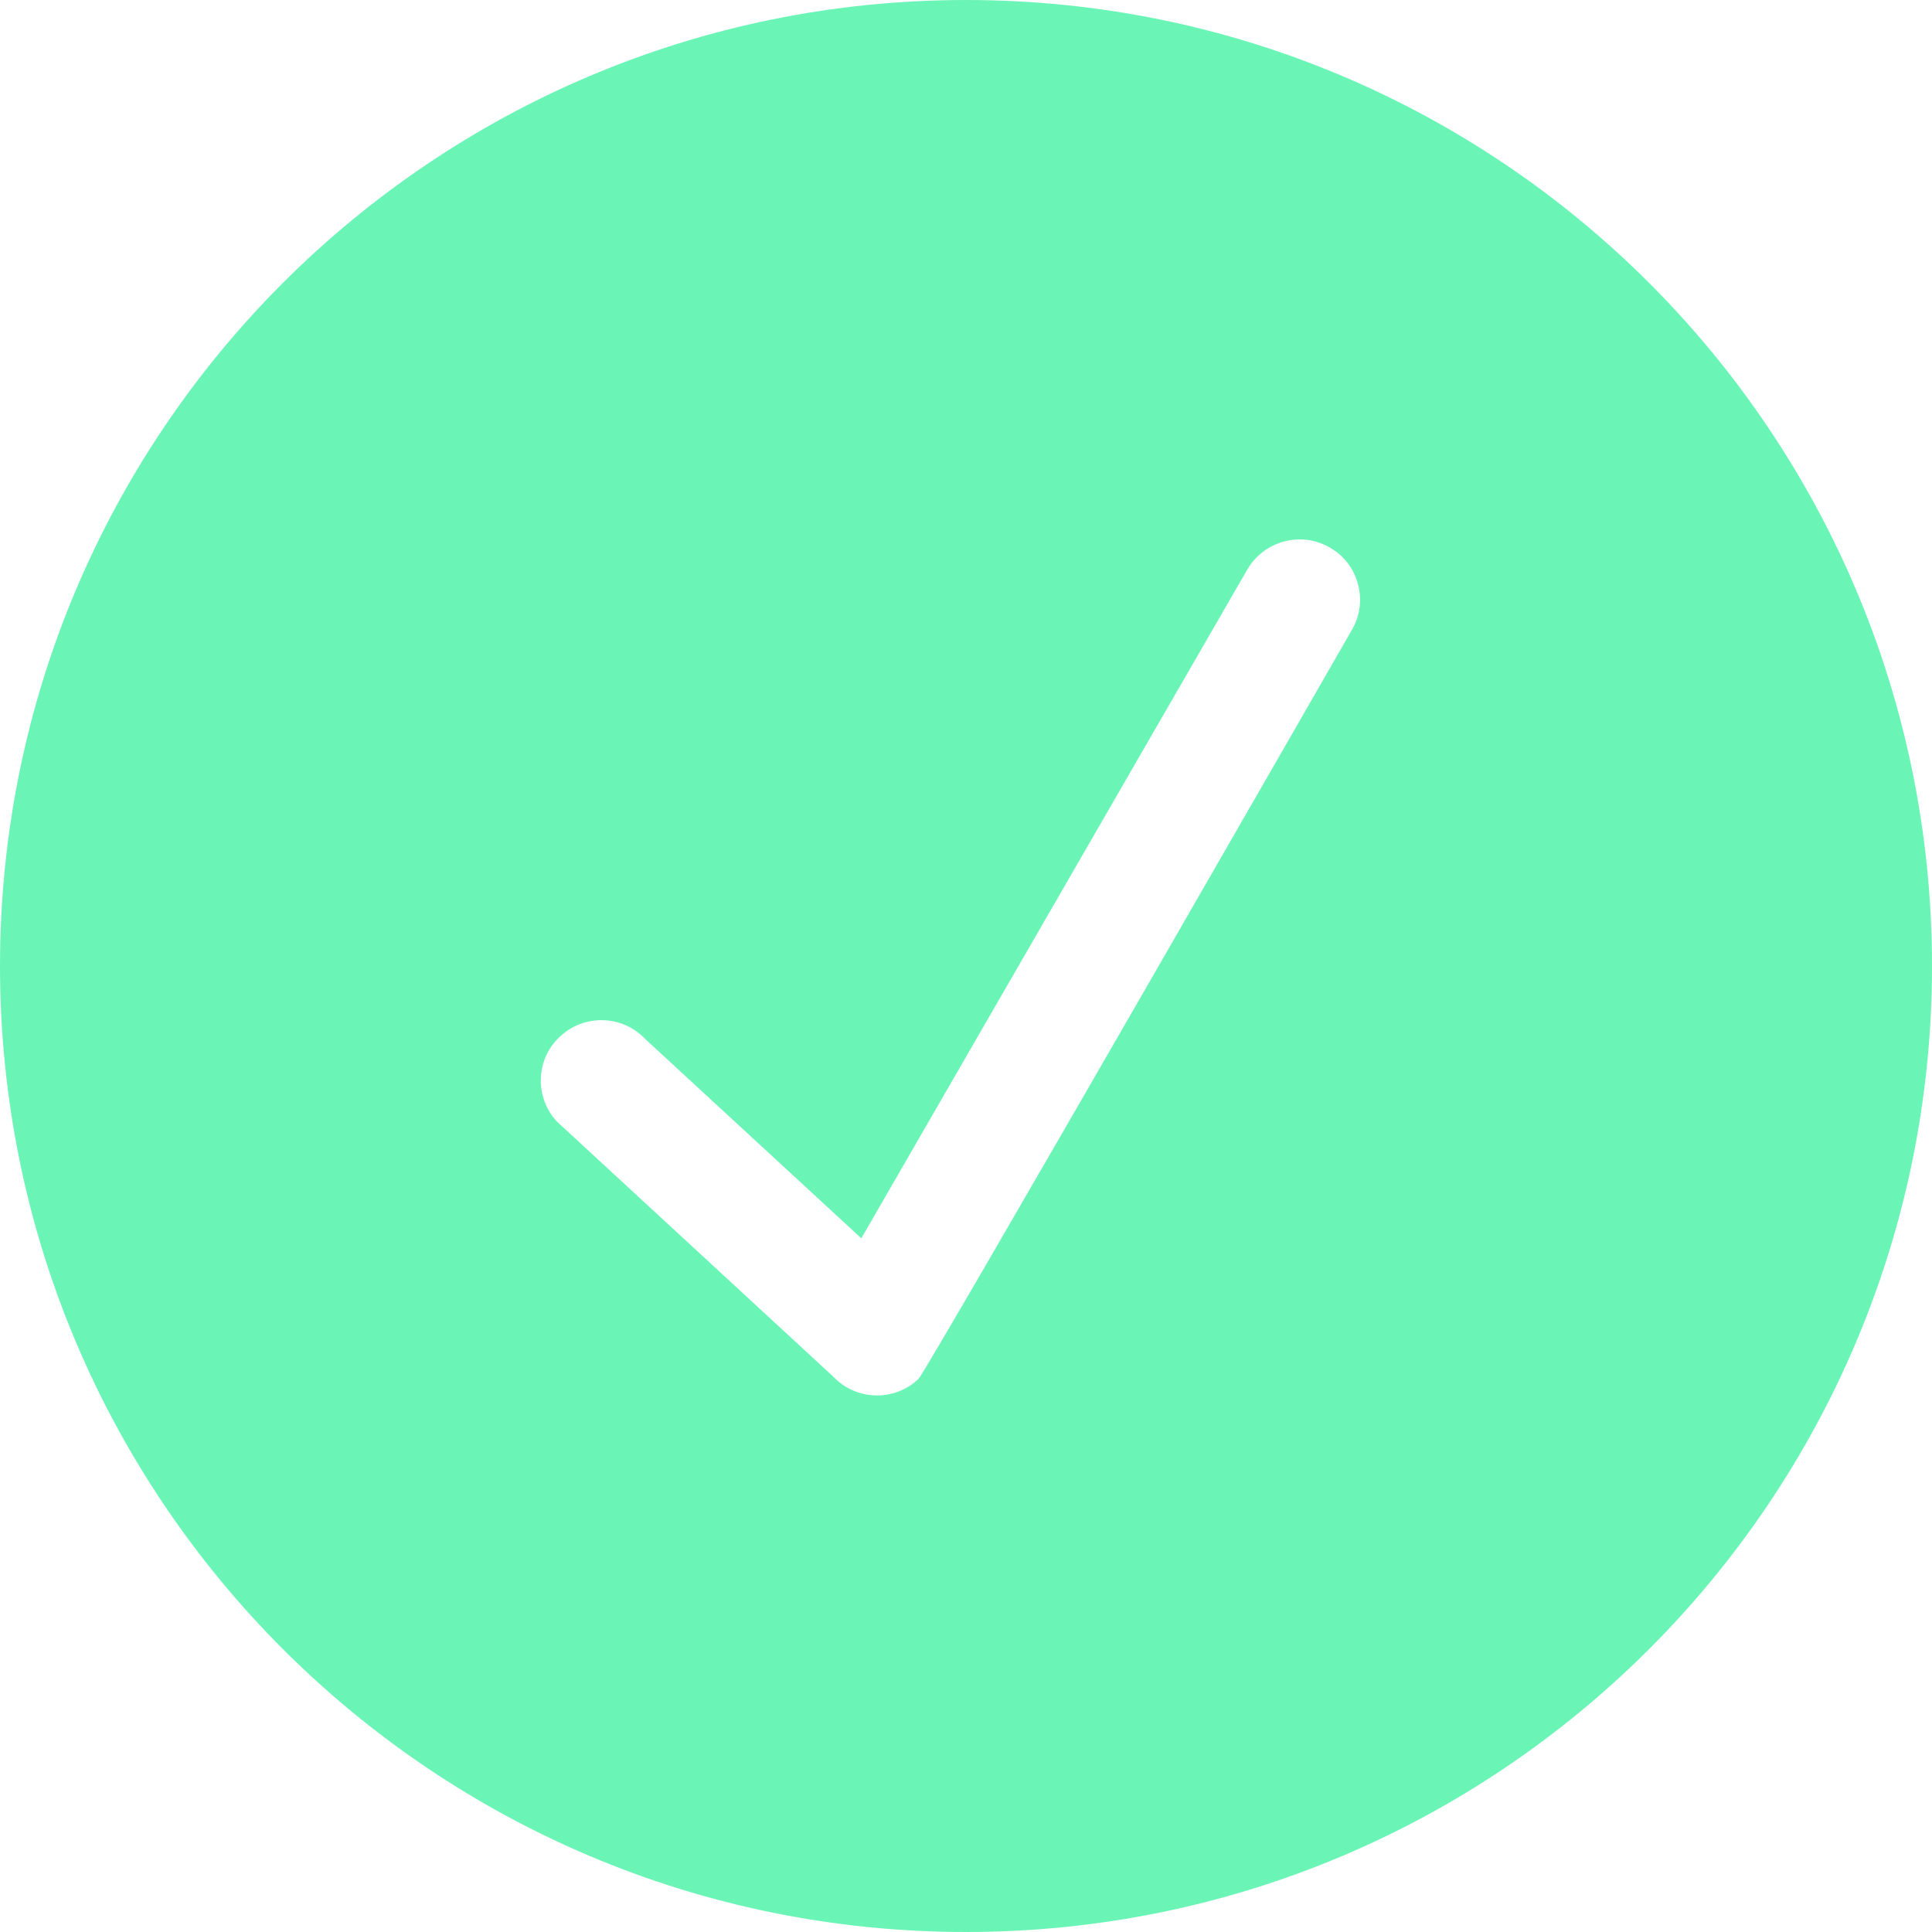
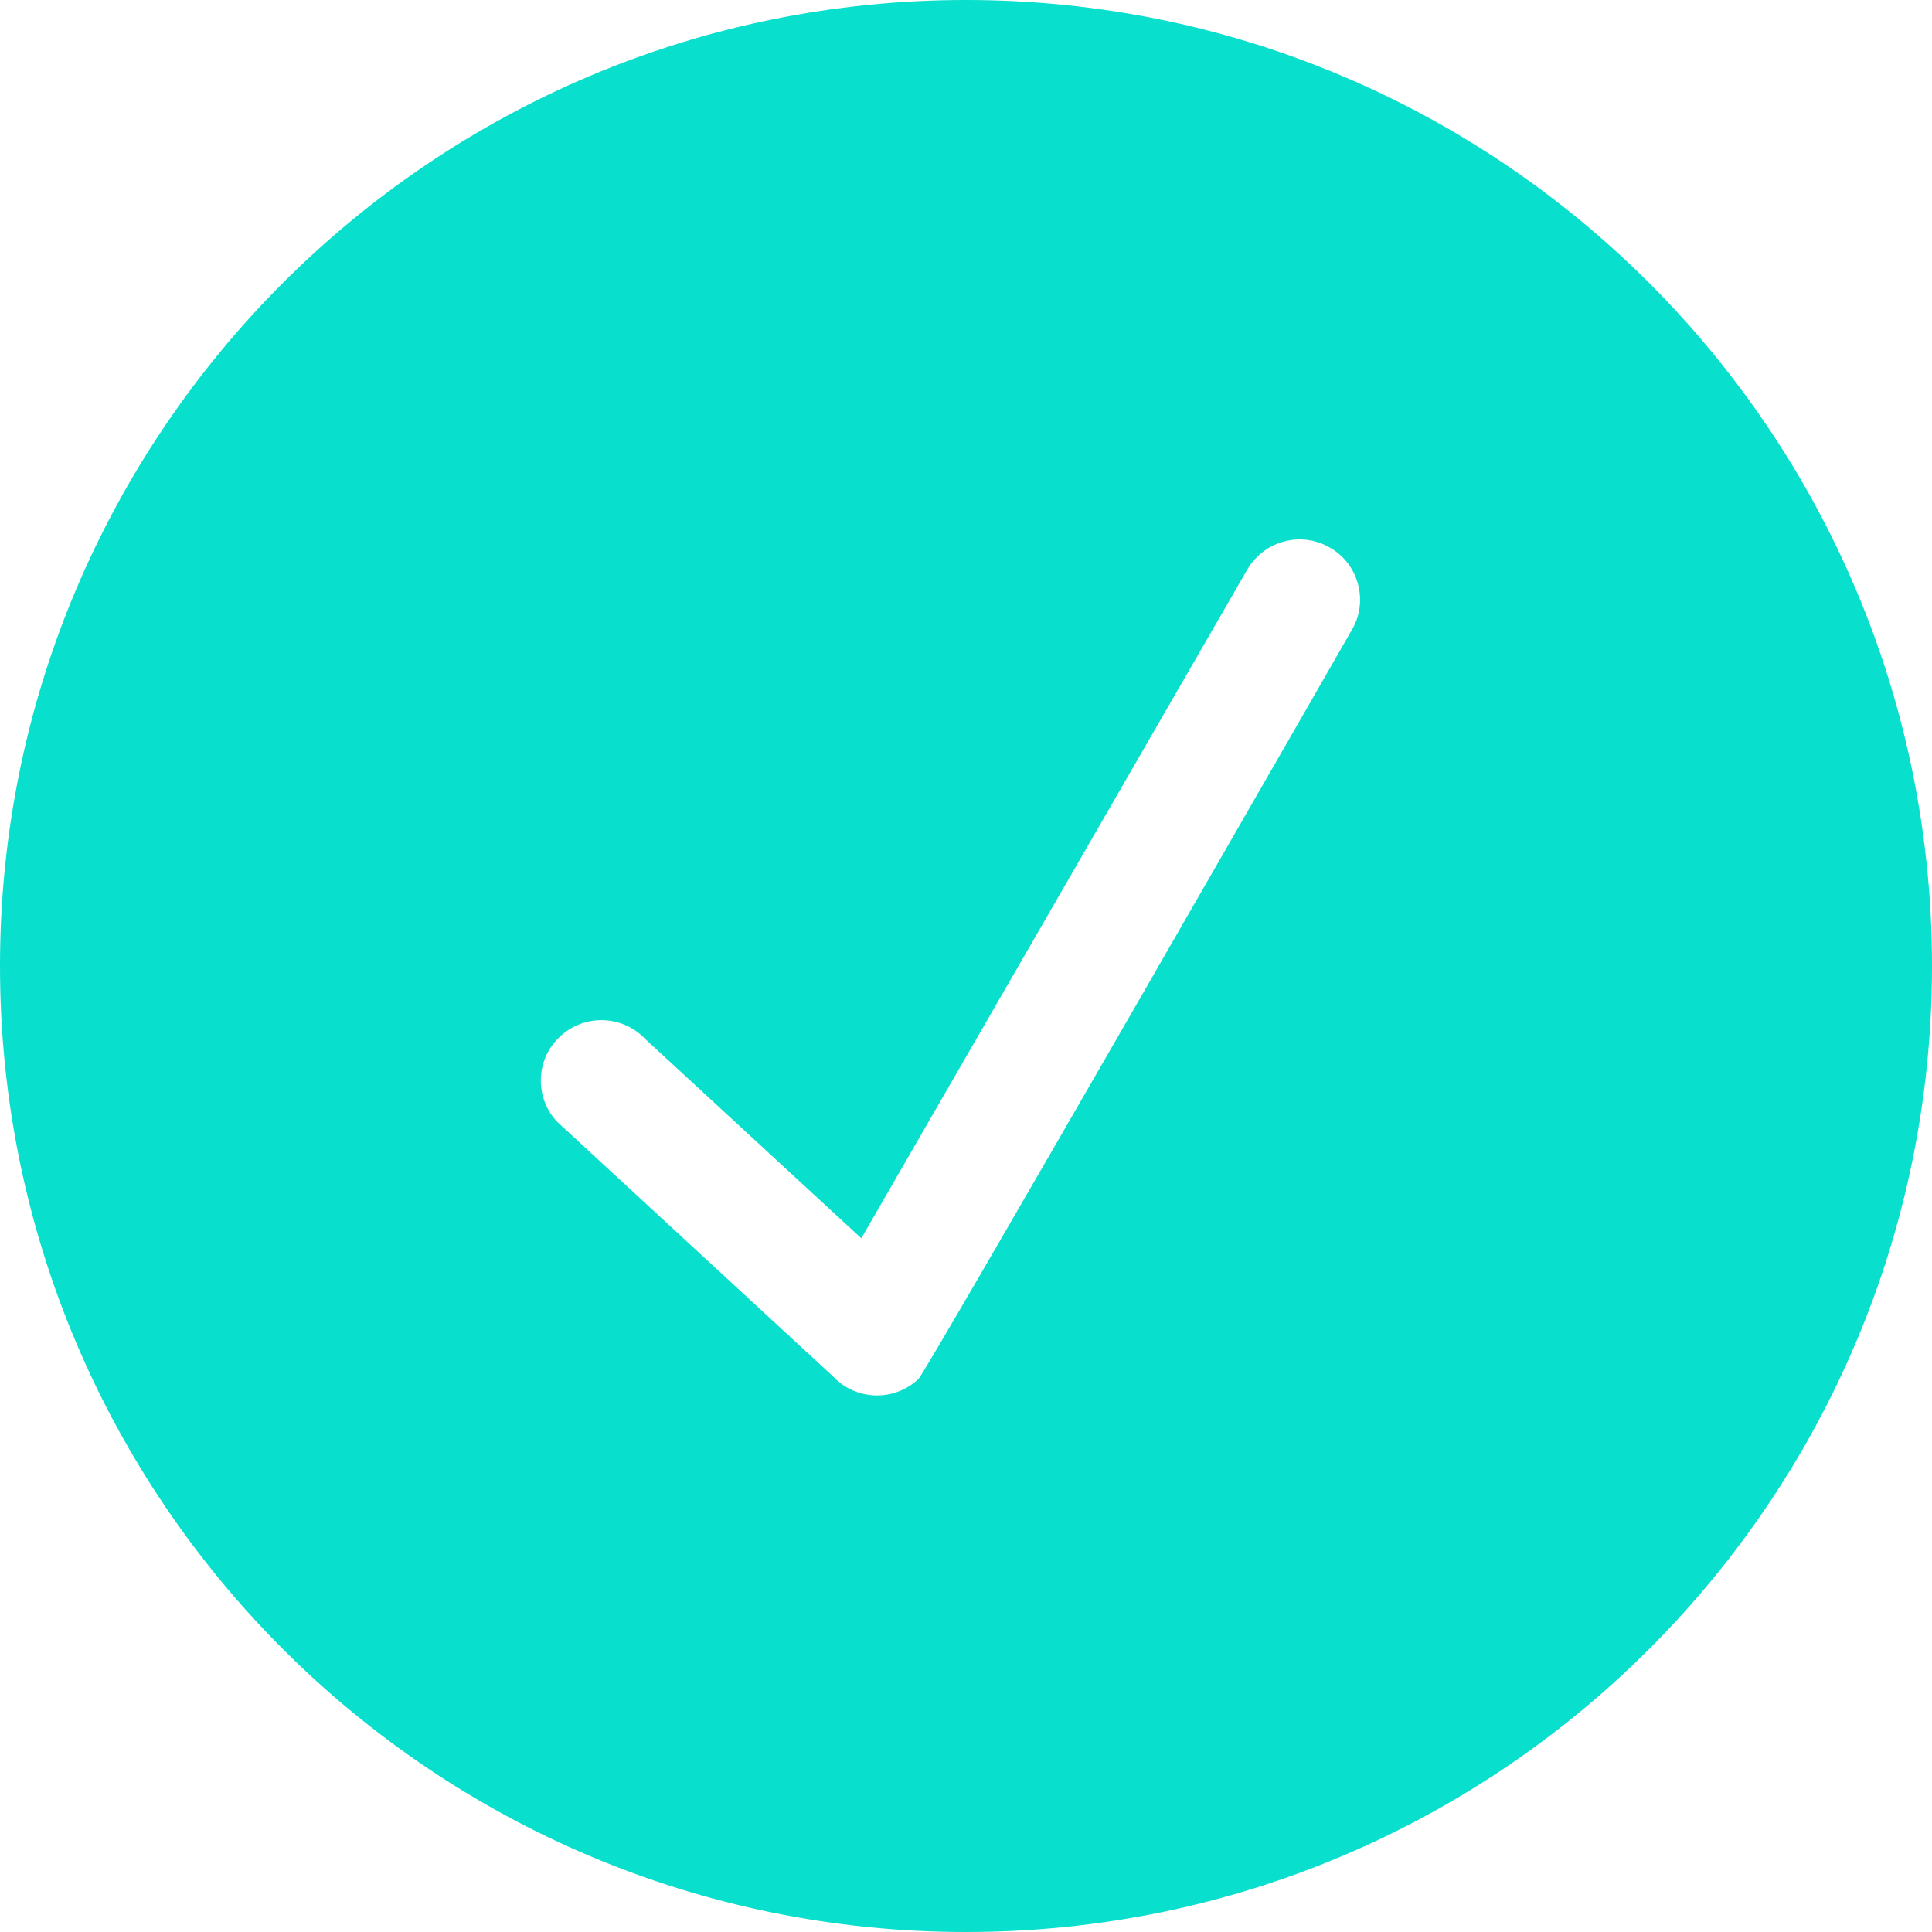
<svg xmlns="http://www.w3.org/2000/svg" width="800px" height="800px" viewBox="0 0 32 32" version="1.1">
  <defs>

</defs>
  <g id="Page-1" stroke="none" stroke-width="1" fill="none" fill-rule="evenodd">
-     <g id="Icon-Set-Filled" transform="translate(-102, -1141)" fill="#6af5b6">
+     <g id="Icon-Set-Filled" transform="translate(-102, -1141)" fill="#08dfcd">
      <path d="M124.393,1151.43 C124.393,1151.43 117.335,1163.73 117.213,1163.84 C116.81,1164.22 116.177,1164.2 115.8,1163.8 L111.228,1159.58 C110.85,1159.18 110.871,1158.54 111.274,1158.17 C111.677,1157.79 112.31,1157.81 112.688,1158.21 L116.266,1161.51 L122.661,1150.43 C122.937,1149.96 123.548,1149.79 124.027,1150.07 C124.505,1150.34 124.669,1150.96 124.393,1151.43 L124.393,1151.43 Z M118,1141 C109.164,1141 102,1148.16 102,1157 C102,1165.84 109.164,1173 118,1173 C126.836,1173 134,1165.84 134,1157 C134,1148.16 126.836,1141 118,1141 L118,1141 Z" id="checkmark-circle">

</path>
    </g>
  </g>
</svg>
